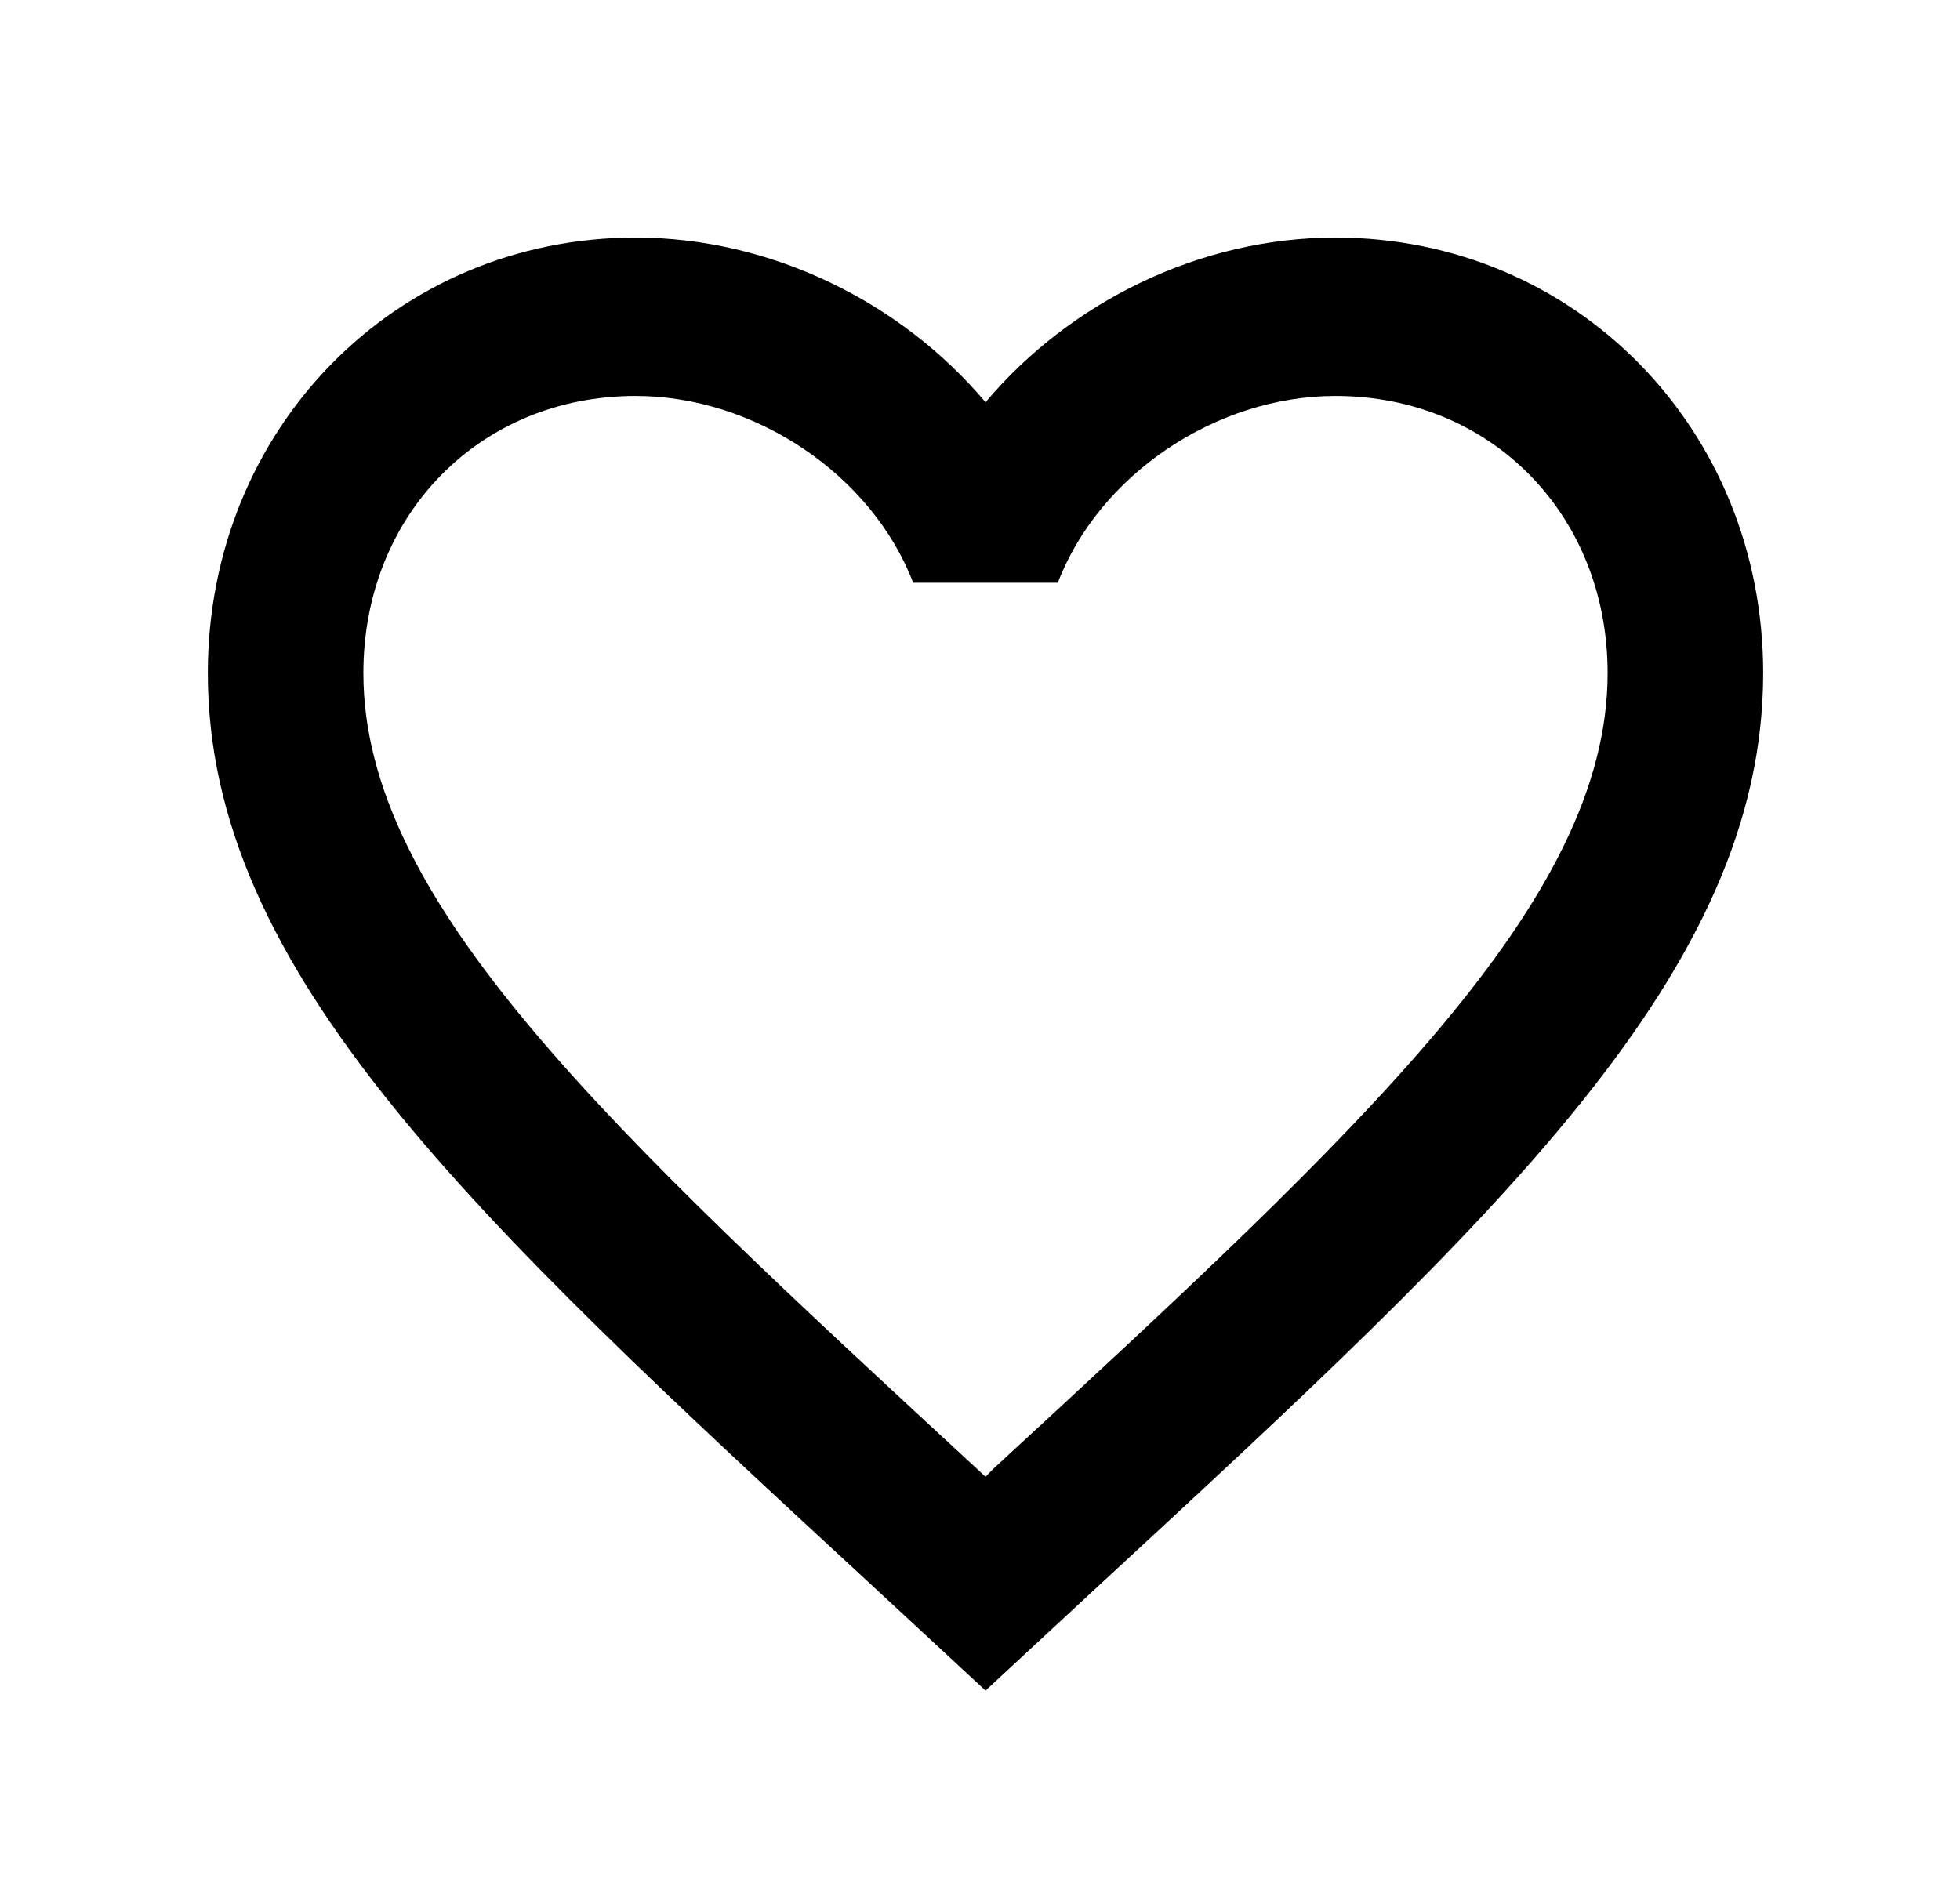
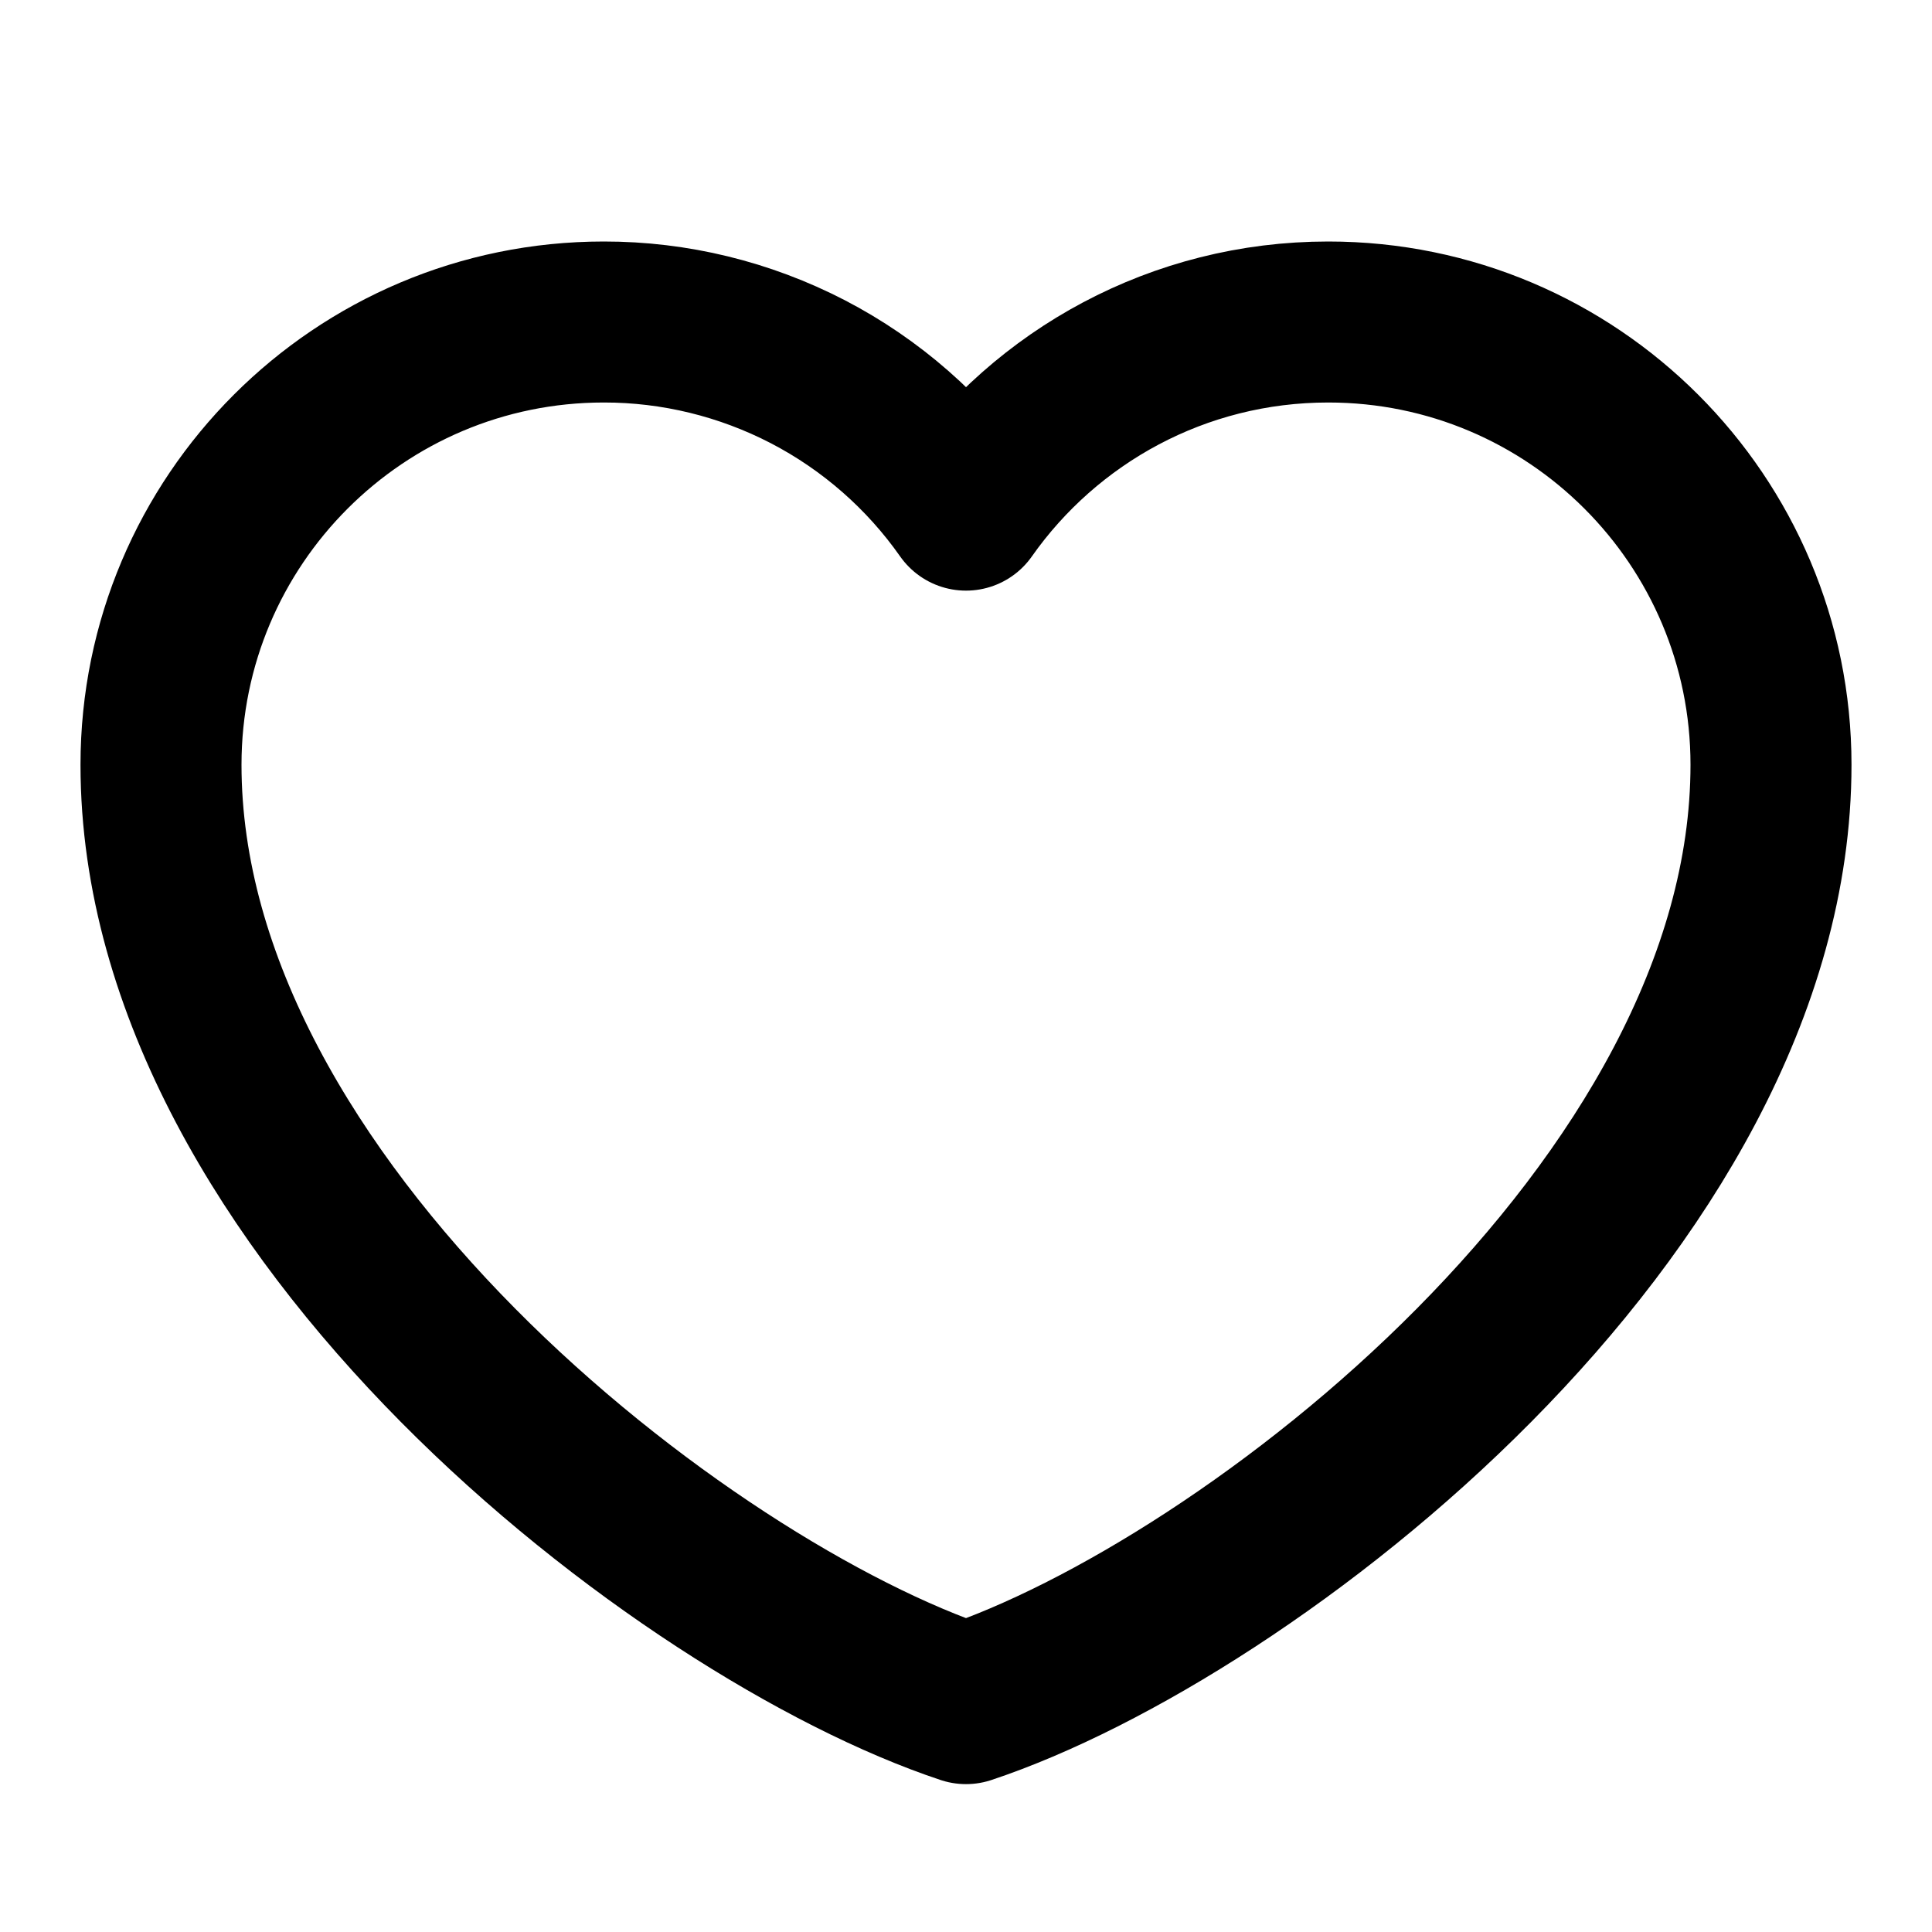
- <svg xmlns="http://www.w3.org/2000/svg" width="33" height="32" viewBox="0 0 33 32" fill="none">
-   <path d="M16.724 24.733L16.593 24.867L16.449 24.733C10.229 18.987 6.118 15.187 6.118 11.333C6.118 8.667 8.082 6.667 10.701 6.667C12.717 6.667 14.681 8 15.375 9.813H17.81C18.504 8 20.468 6.667 22.485 6.667C25.103 6.667 27.067 8.667 27.067 11.333C27.067 15.187 22.956 18.987 16.724 24.733ZM22.485 4C20.206 4 18.02 5.08 16.593 6.773C15.165 5.08 12.979 4 10.701 4C6.668 4 3.499 7.213 3.499 11.333C3.499 16.36 7.951 20.48 14.694 26.707L16.593 28.467L18.491 26.707C25.234 20.48 29.686 16.36 29.686 11.333C29.686 7.213 26.517 4 22.485 4Z" fill="black" />
+ <svg xmlns="http://www.w3.org/2000/svg" width="24" height="24" viewBox="0 0 24 24" fill="none">
+   <path d="M7.5 4C4.463 4 2 6.463 2 9.5C2 15 8.5 20 12 21.163C15.5 20 22 15 22 9.5C22 6.463 19.538 4 16.5 4C14.64 4 12.995 4.923 12 6.337C11.493 5.615 10.819 5.025 10.036 4.618C9.252 4.212 8.383 3.999 7.5 4Z" stroke="currentColor" stroke-width="2" stroke-linecap="round" stroke-linejoin="round" />
</svg>
